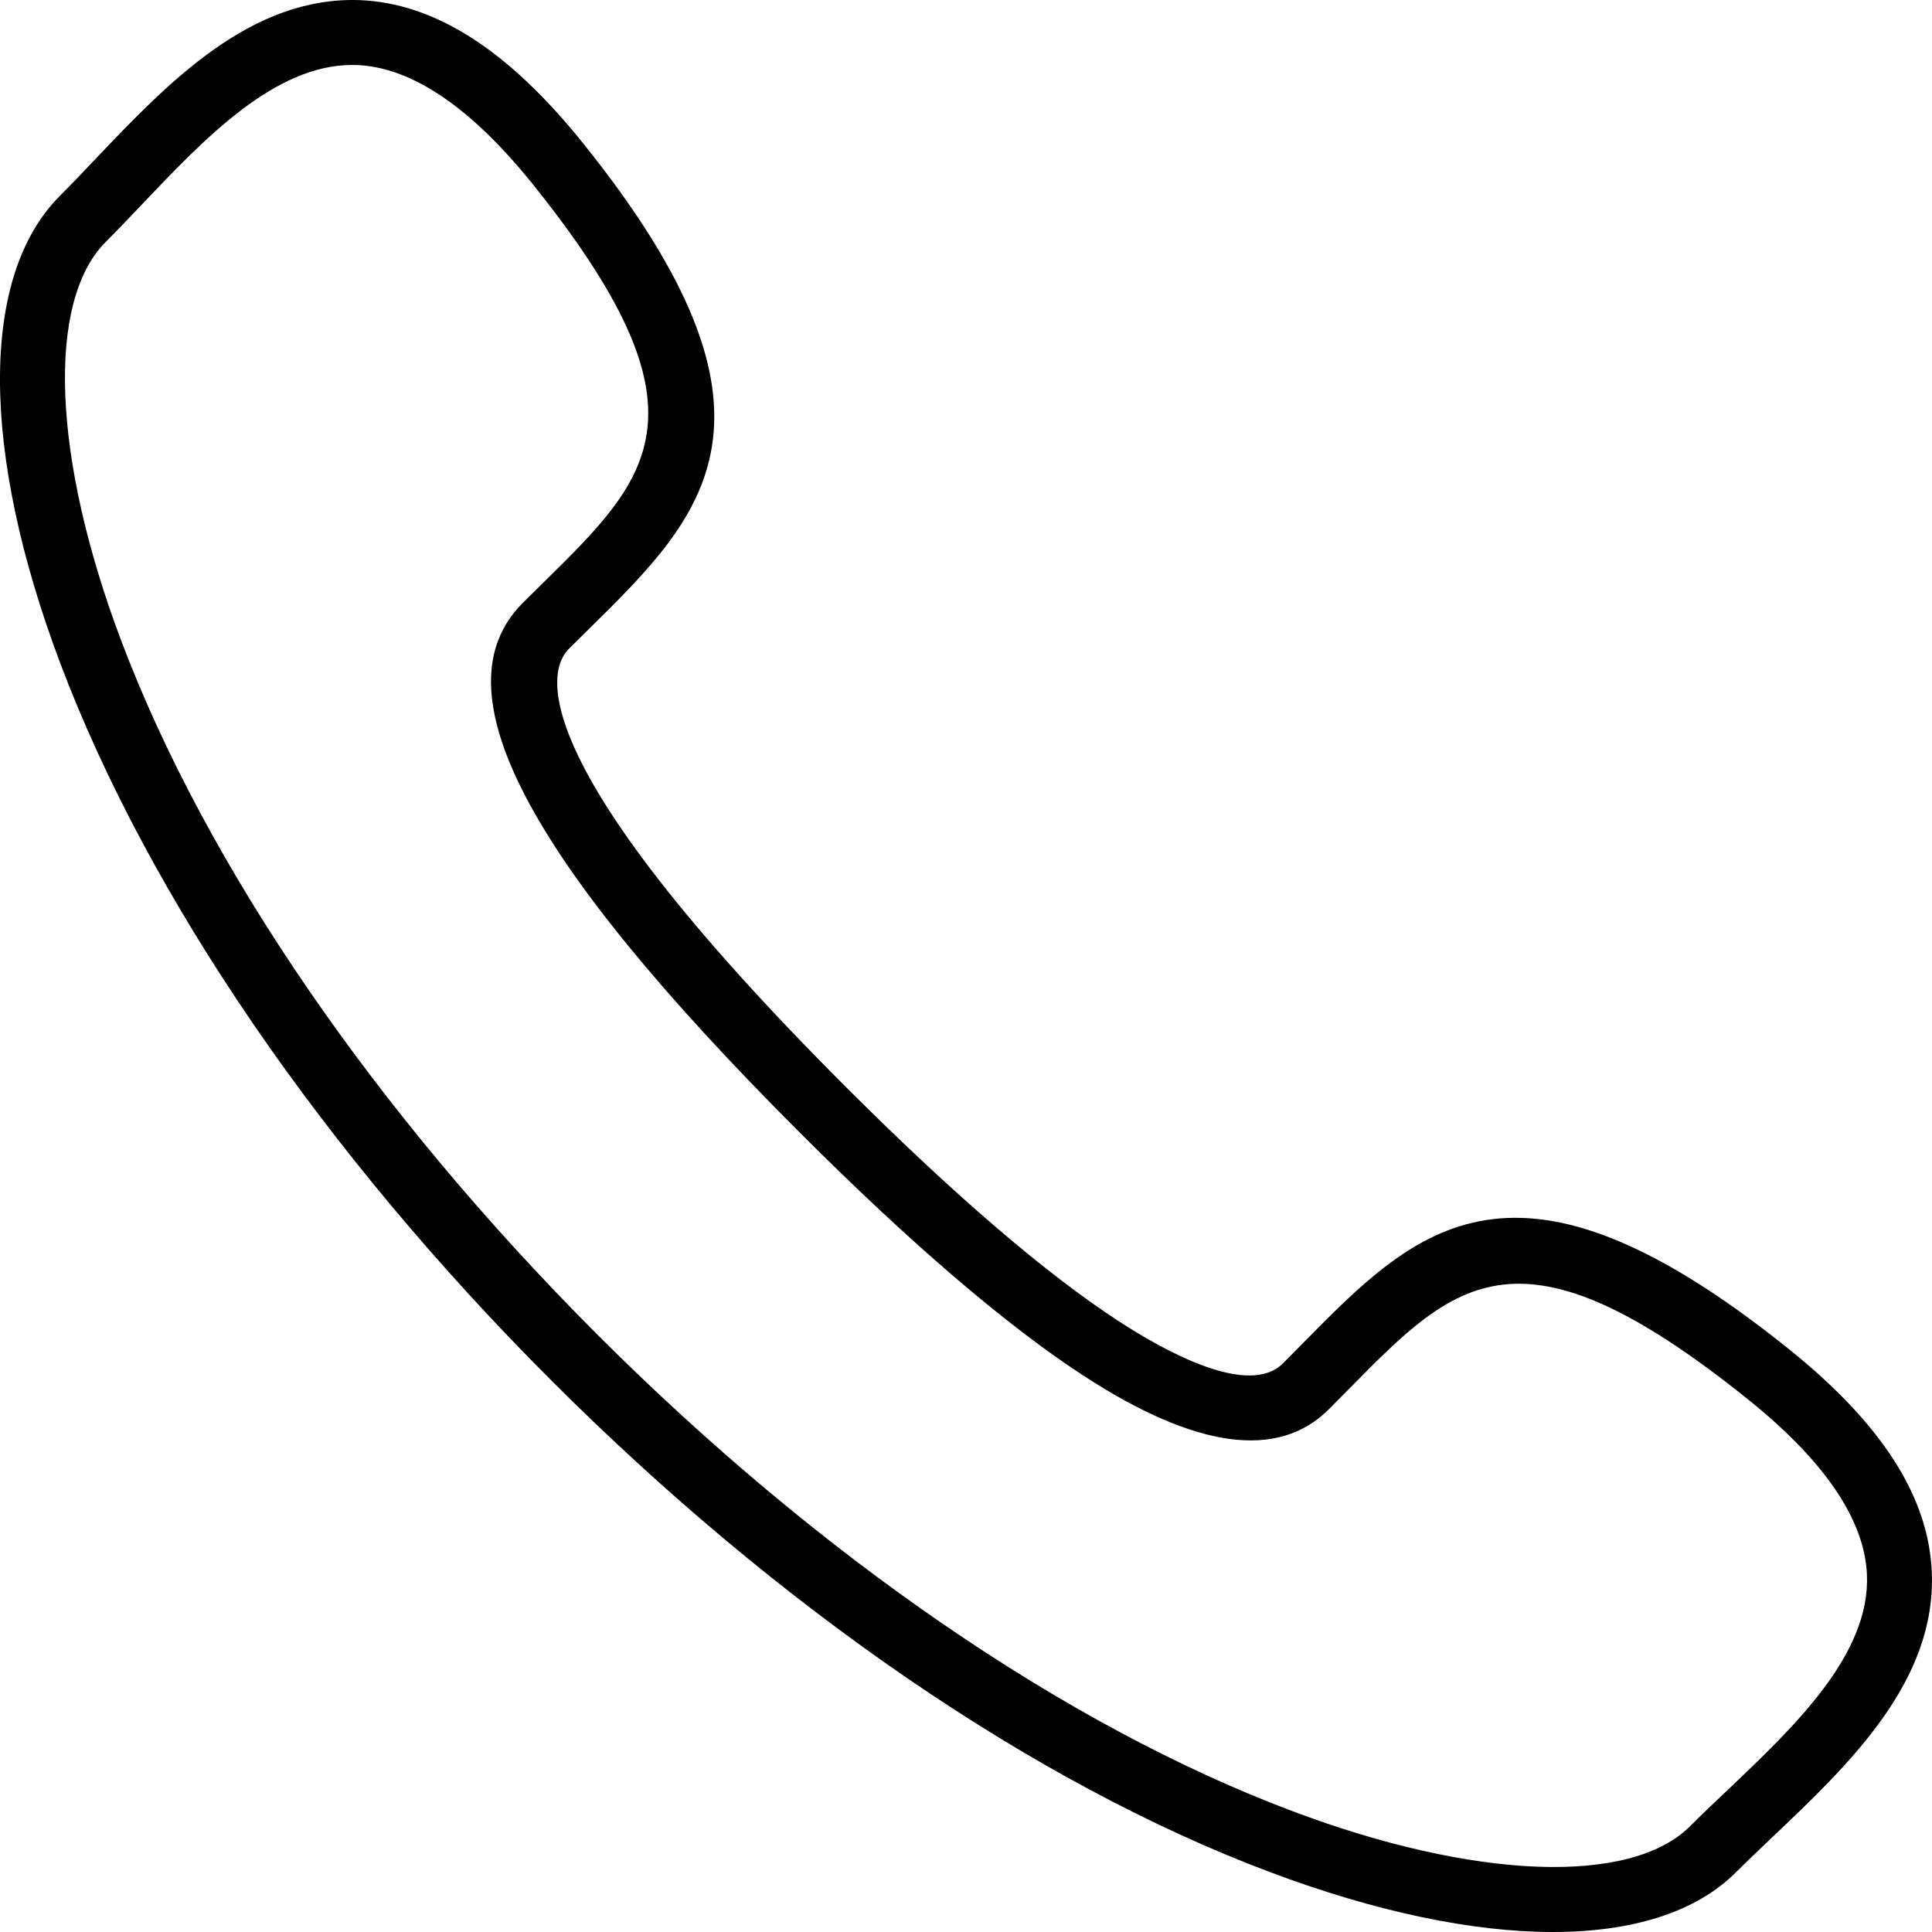
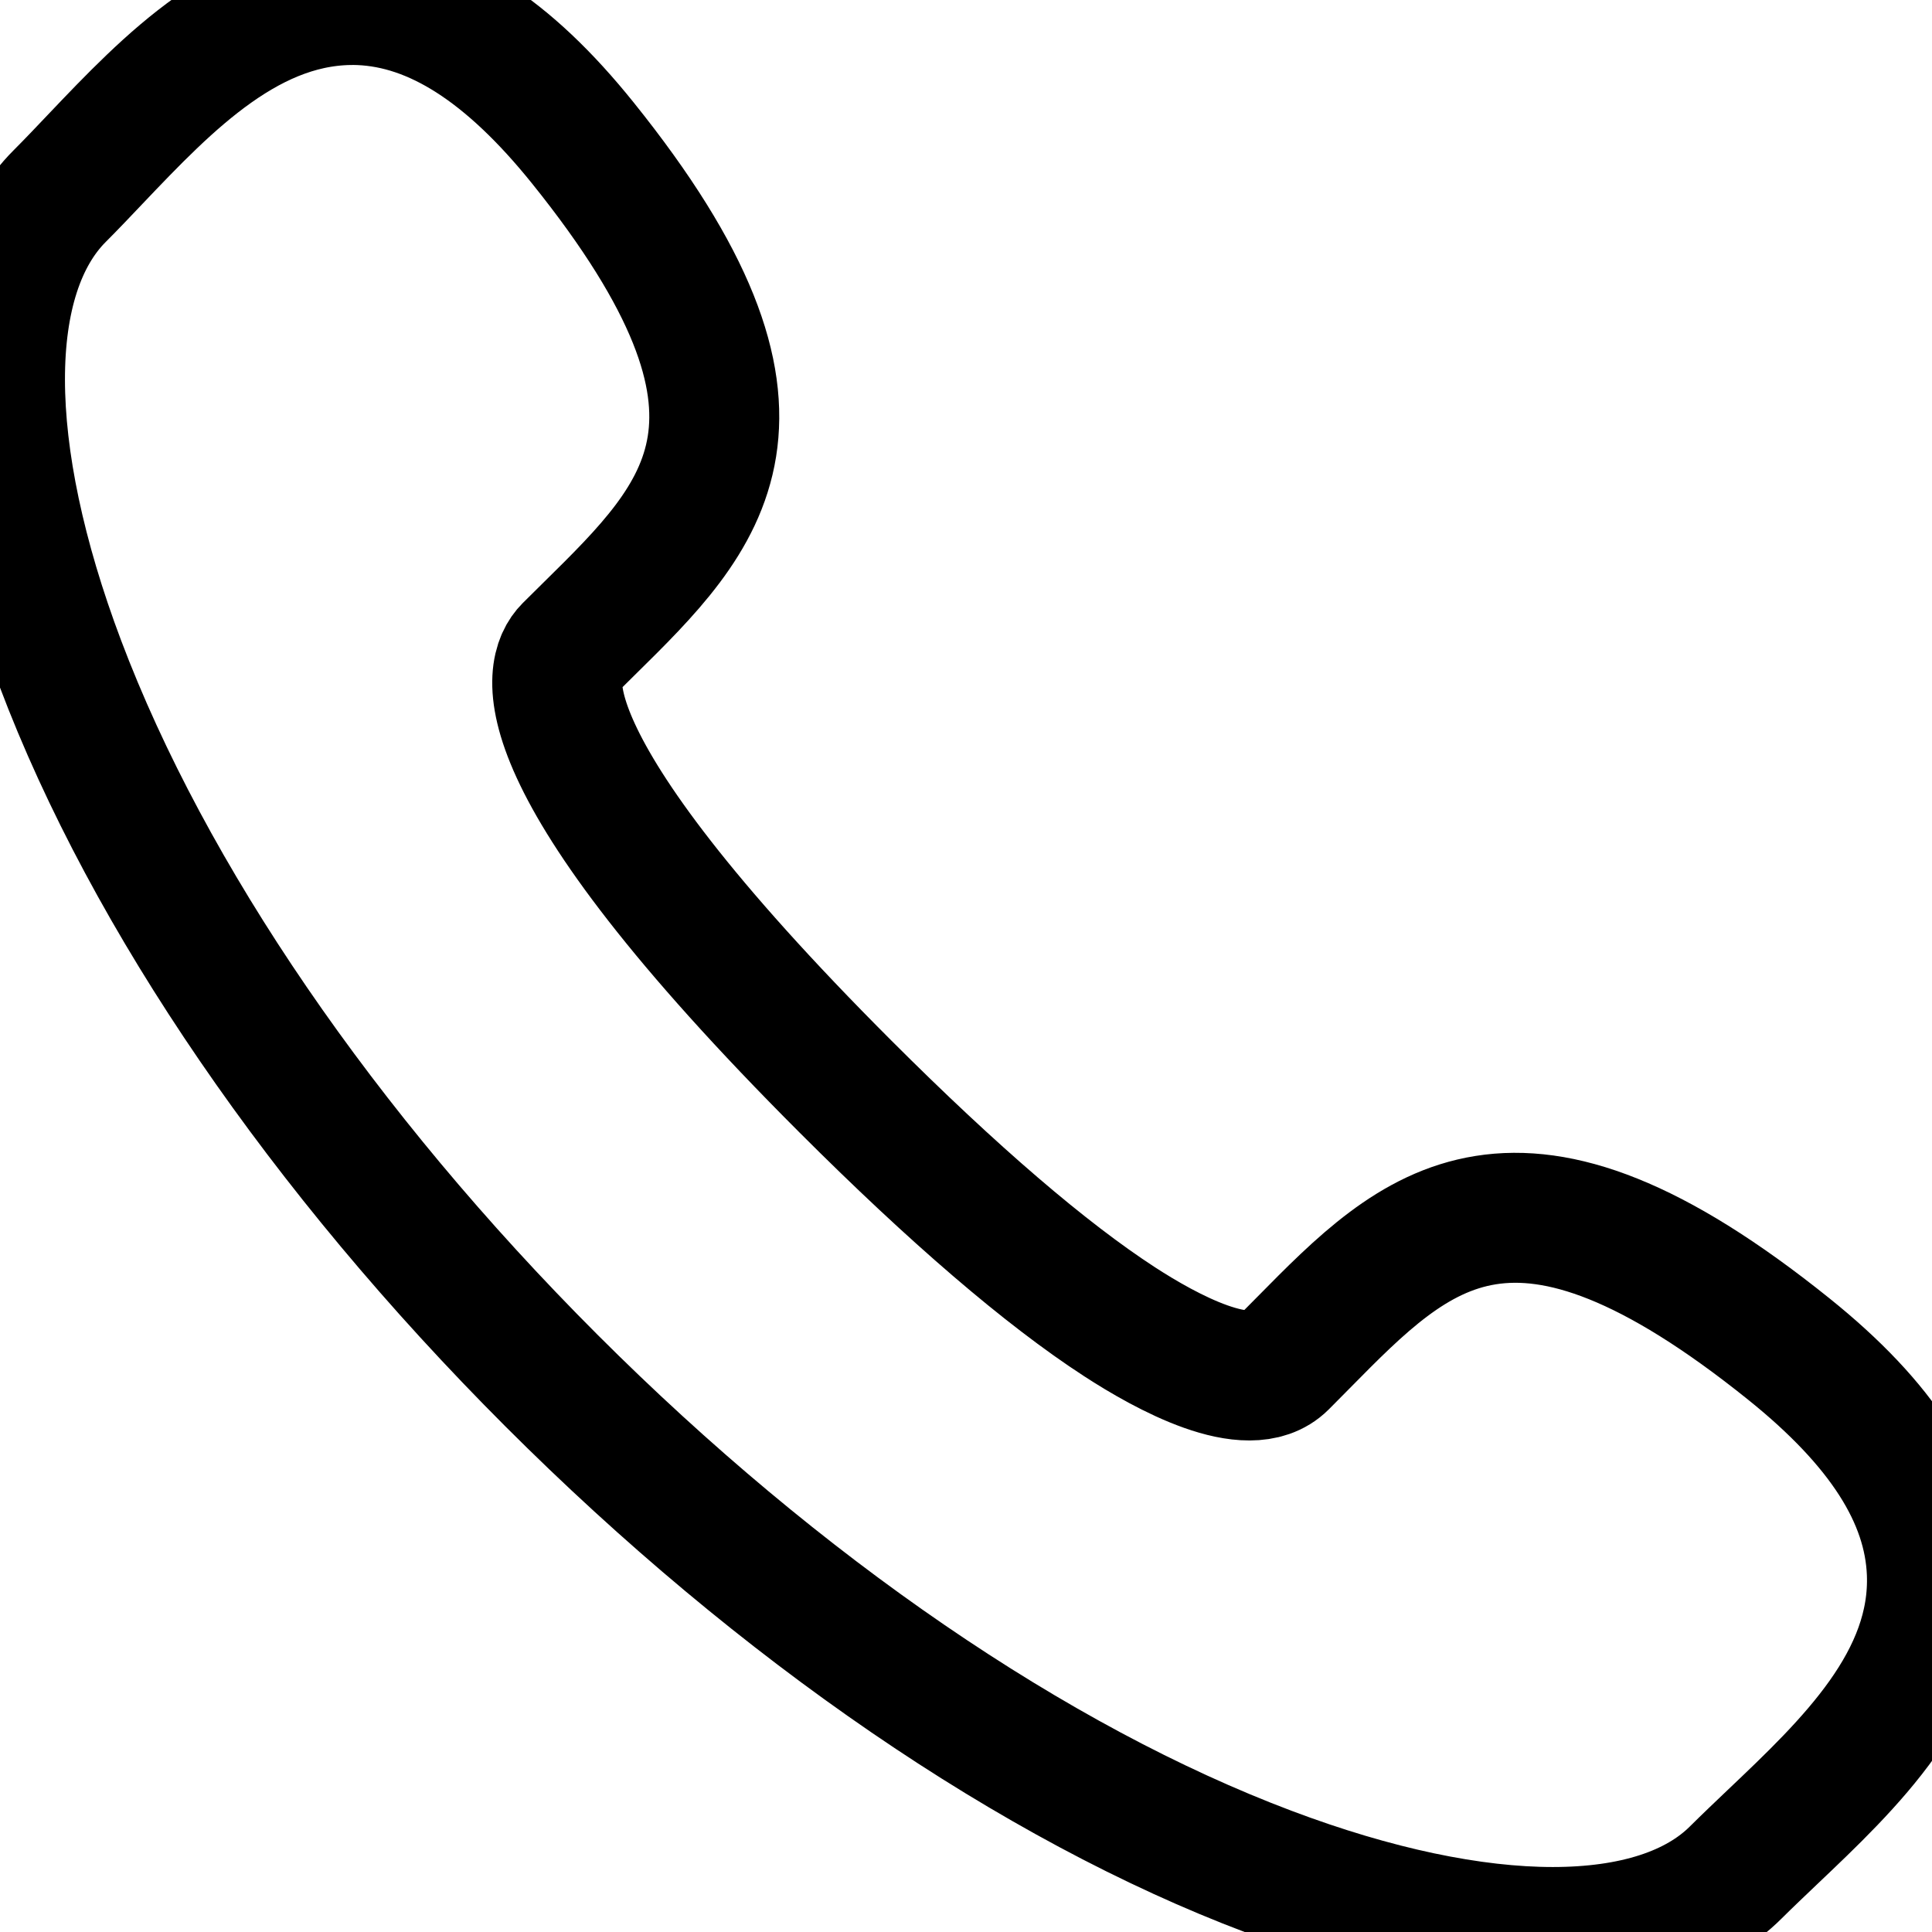
- <svg xmlns="http://www.w3.org/2000/svg" version="1.1" id="Capa_1" x="0px" y="0px" viewBox="0 0 29.731 29.731" style="enable-background:new 0 0 29.731 29.731;" xml:space="preserve">
-   <g>
-     <path d="M23.895,29.731c-1.237,0-2.731-0.31-4.374-0.93c-3.602-1.358-7.521-4.042-11.035-7.556   c-3.515-3.515-6.199-7.435-7.558-11.037C-0.307,6.933-0.31,4.245,0.921,3.015c0.177-0.177,0.357-0.367,0.543-0.563   c1.123-1.181,2.392-2.51,4.074-2.45C6.697,0.05,7.82,0.77,8.97,2.201c3.398,4.226,1.866,5.732,0.093,7.478l-0.313,0.31   c-0.29,0.29-0.838,1.633,4.26,6.731c1.664,1.664,3.083,2.882,4.217,3.619c0.714,0.464,1.991,1.166,2.515,0.642l0.315-0.318   c1.744-1.769,3.25-3.296,7.473,0.099c1.431,1.15,2.15,2.272,2.198,3.433c0.069,1.681-1.27,2.953-2.452,4.075   c-0.195,0.186-0.385,0.366-0.562,0.542C26.103,29.424,25.126,29.731,23.895,29.731z M5.418,1C4.223,1,3.144,2.136,2.189,3.141   C1.997,3.343,1.811,3.539,1.628,3.722C0.711,4.638,0.804,7.045,1.864,9.856c1.31,3.472,3.913,7.266,7.33,10.683   c3.416,3.415,7.208,6.018,10.681,7.327c2.811,1.062,5.218,1.152,6.133,0.237c0.183-0.183,0.379-0.369,0.581-0.56   c1.027-0.976,2.192-2.082,2.141-3.309c-0.035-0.843-0.649-1.75-1.825-2.695c-3.519-2.83-4.503-1.831-6.135-0.176l-0.32,0.323   c-0.78,0.781-2.047,0.608-3.767-0.51c-1.193-0.776-2.667-2.038-4.379-3.751c-4.231-4.23-5.584-6.819-4.26-8.146l0.319-0.315   c1.659-1.632,2.66-2.617-0.171-6.138C7.245,1.651,6.339,1.037,5.496,1.001C5.47,1,5.444,1,5.418,1z" />
-   </g>
-   <g>
- </g>
-   <g>
- </g>
-   <g>
- </g>
-   <g>
- </g>
-   <g>
- </g>
-   <g>
- </g>
-   <g>
- </g>
-   <g>
- </g>
-   <g>
- </g>
-   <g>
- </g>
-   <g>
- </g>
-   <g>
- </g>
-   <g>
- </g>
-   <g>
- </g>
-   <g>
- </g>
+ <svg xmlns="http://www.w3.org/2000/svg" viewBox="0 0 29.731 29.731">
+   <path d="M23.895,29.731c-1.237,0-2.731-0.31-4.374-0.93c-3.602-1.358-7.521-4.042-11.035-7.556            c-3.515-3.515-6.199-7.435-7.558-11.037C-0.307,6.933-0.31,4.245,0.921,3.015c0.177-0.177,0.357-0.367,0.543-0.563            c1.123-1.181,2.392-2.51,4.074-2.45C6.697,0.05,7.82,0.77,8.97,2.201c3.398,4.226,1.866,5.732,0.093,7.478l-0.313,0.31            c-0.29,0.29-0.838,1.633,4.26,6.731c1.664,1.664,3.083,2.882,4.217,3.619c0.714,0.464,1.991,1.166,2.515,0.642l0.315-0.318            c1.744-1.769,3.25-3.296,7.473,0.099c1.431,1.15,2.15,2.272,2.198,3.433c0.069,1.681-1.27,2.953-2.452,4.075            c-0.195,0.186-0.385,0.366-0.562,0.542C26.103,29.424,25.126,29.731,23.895,29.731z" fill="none" stroke="#000" stroke-width="2" stroke-linecap="round" stroke-linejoin="round" />
</svg>
